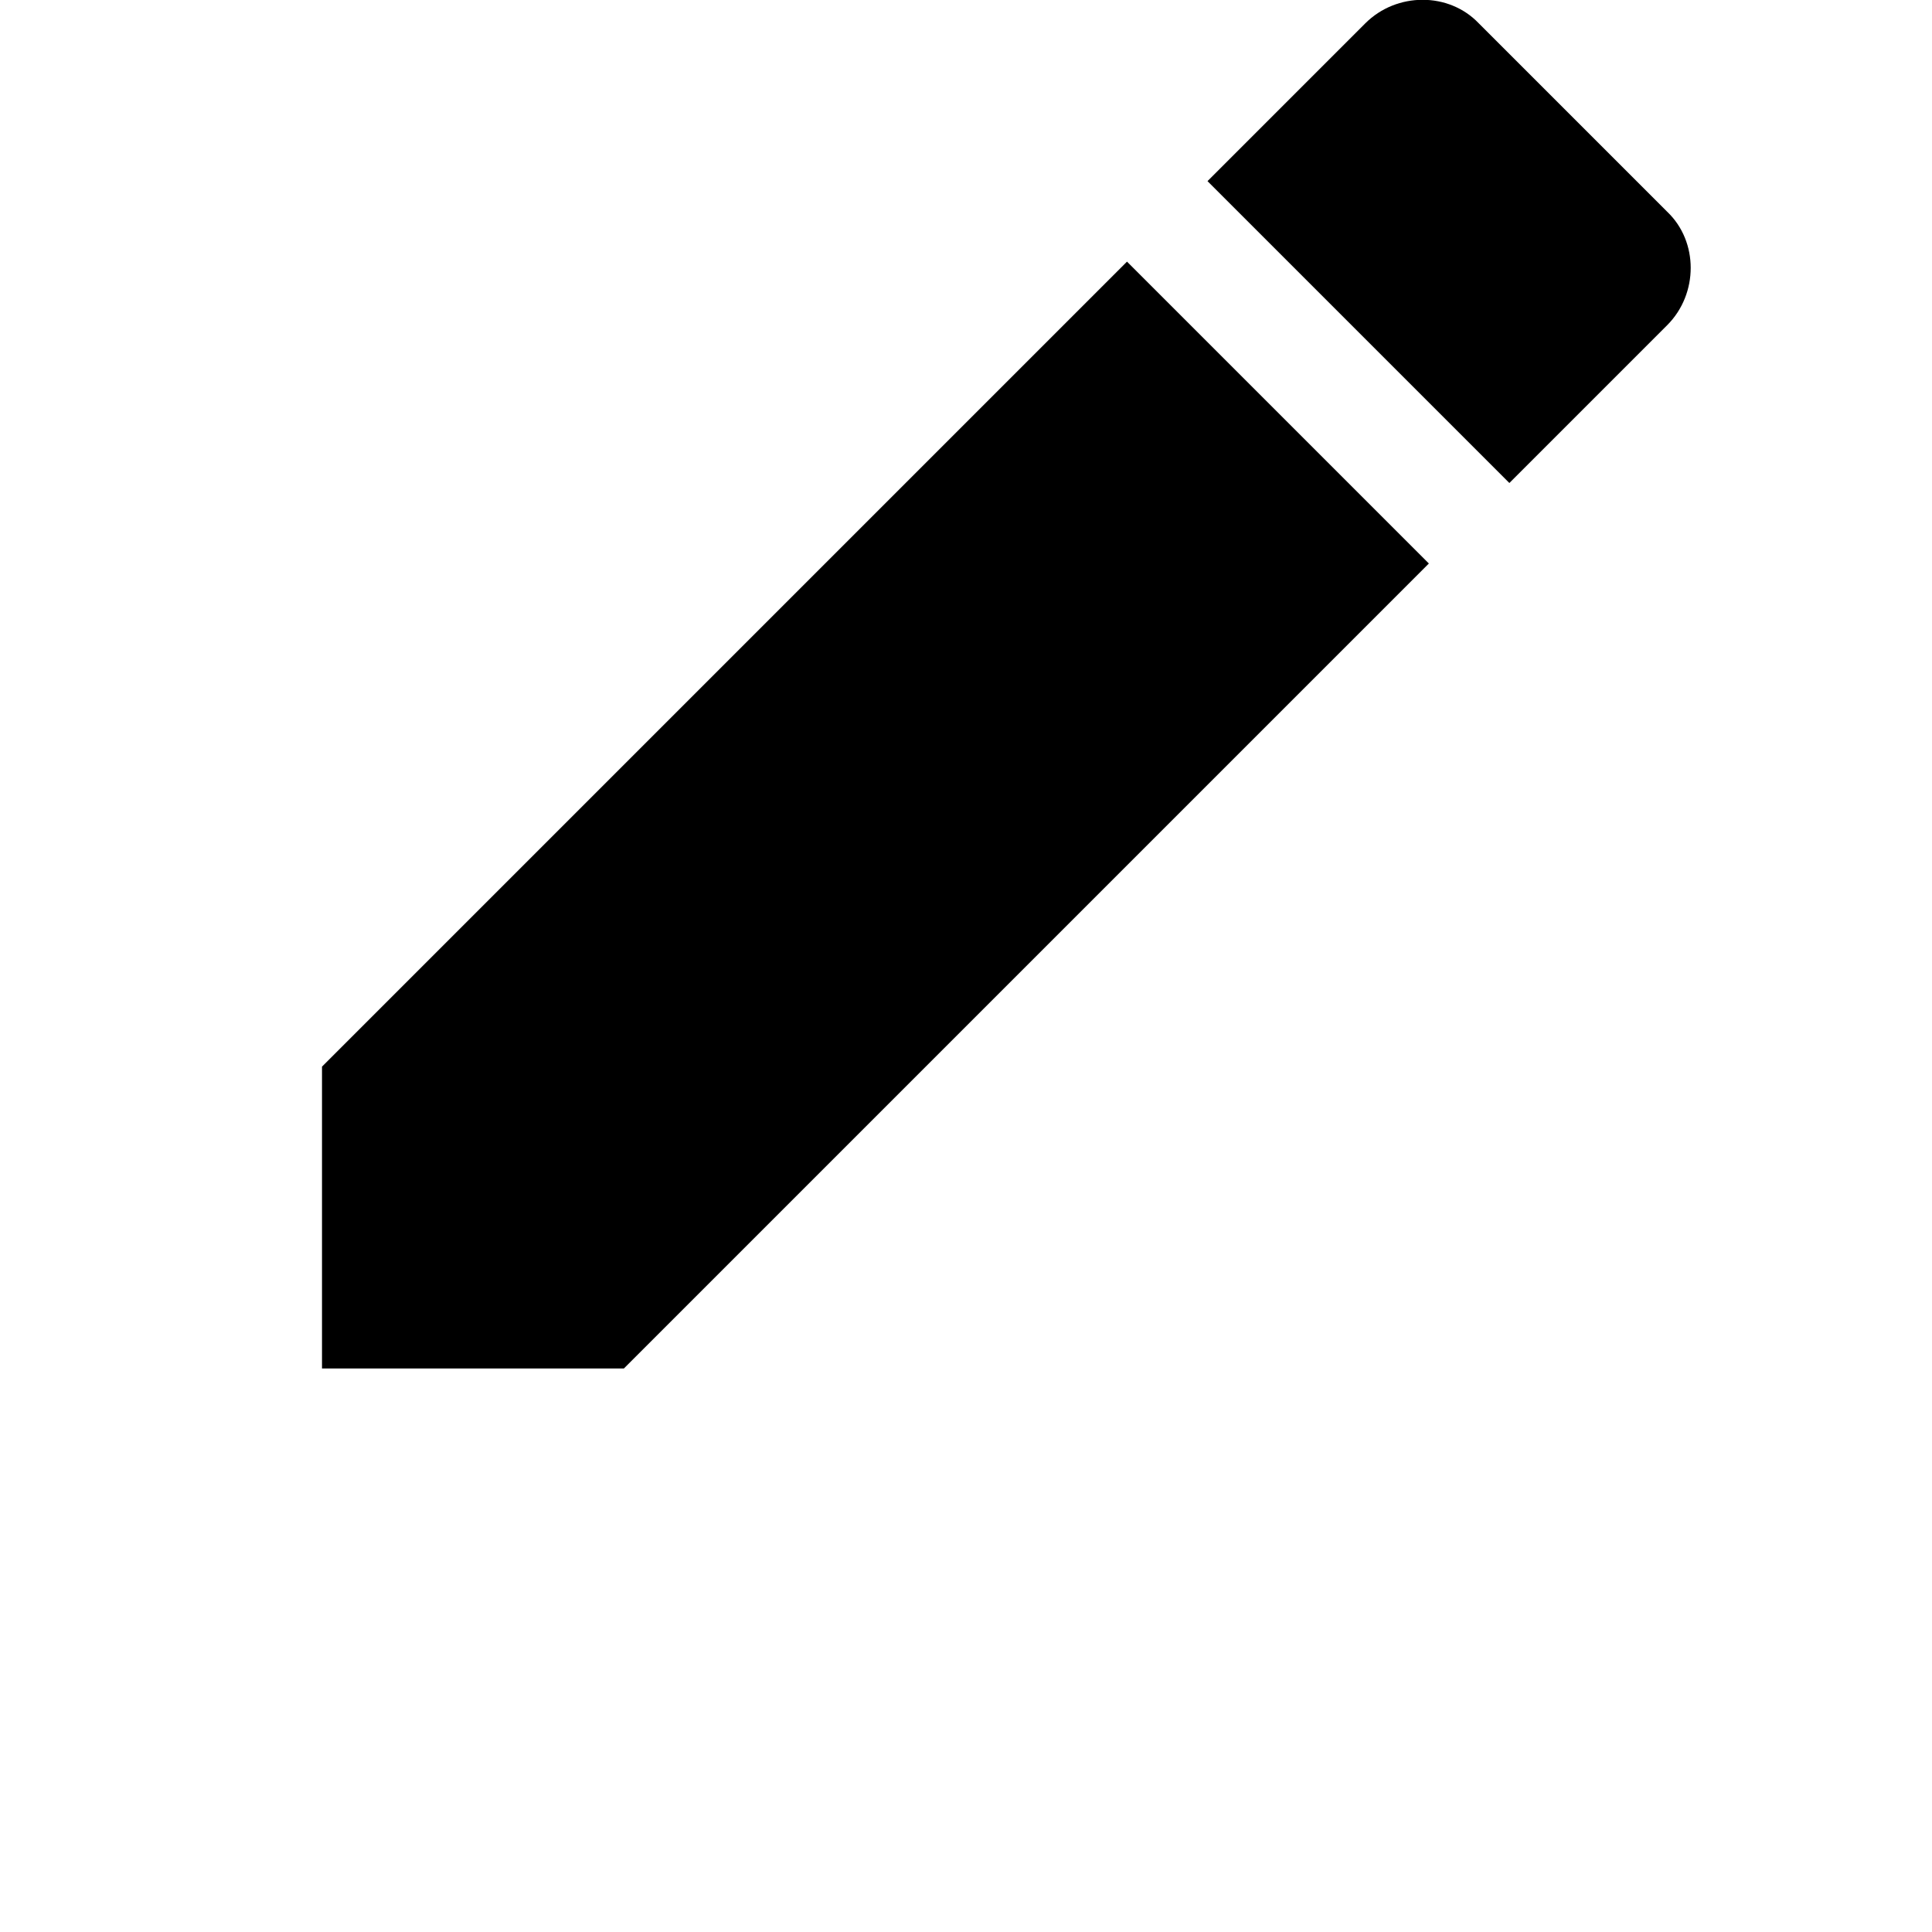
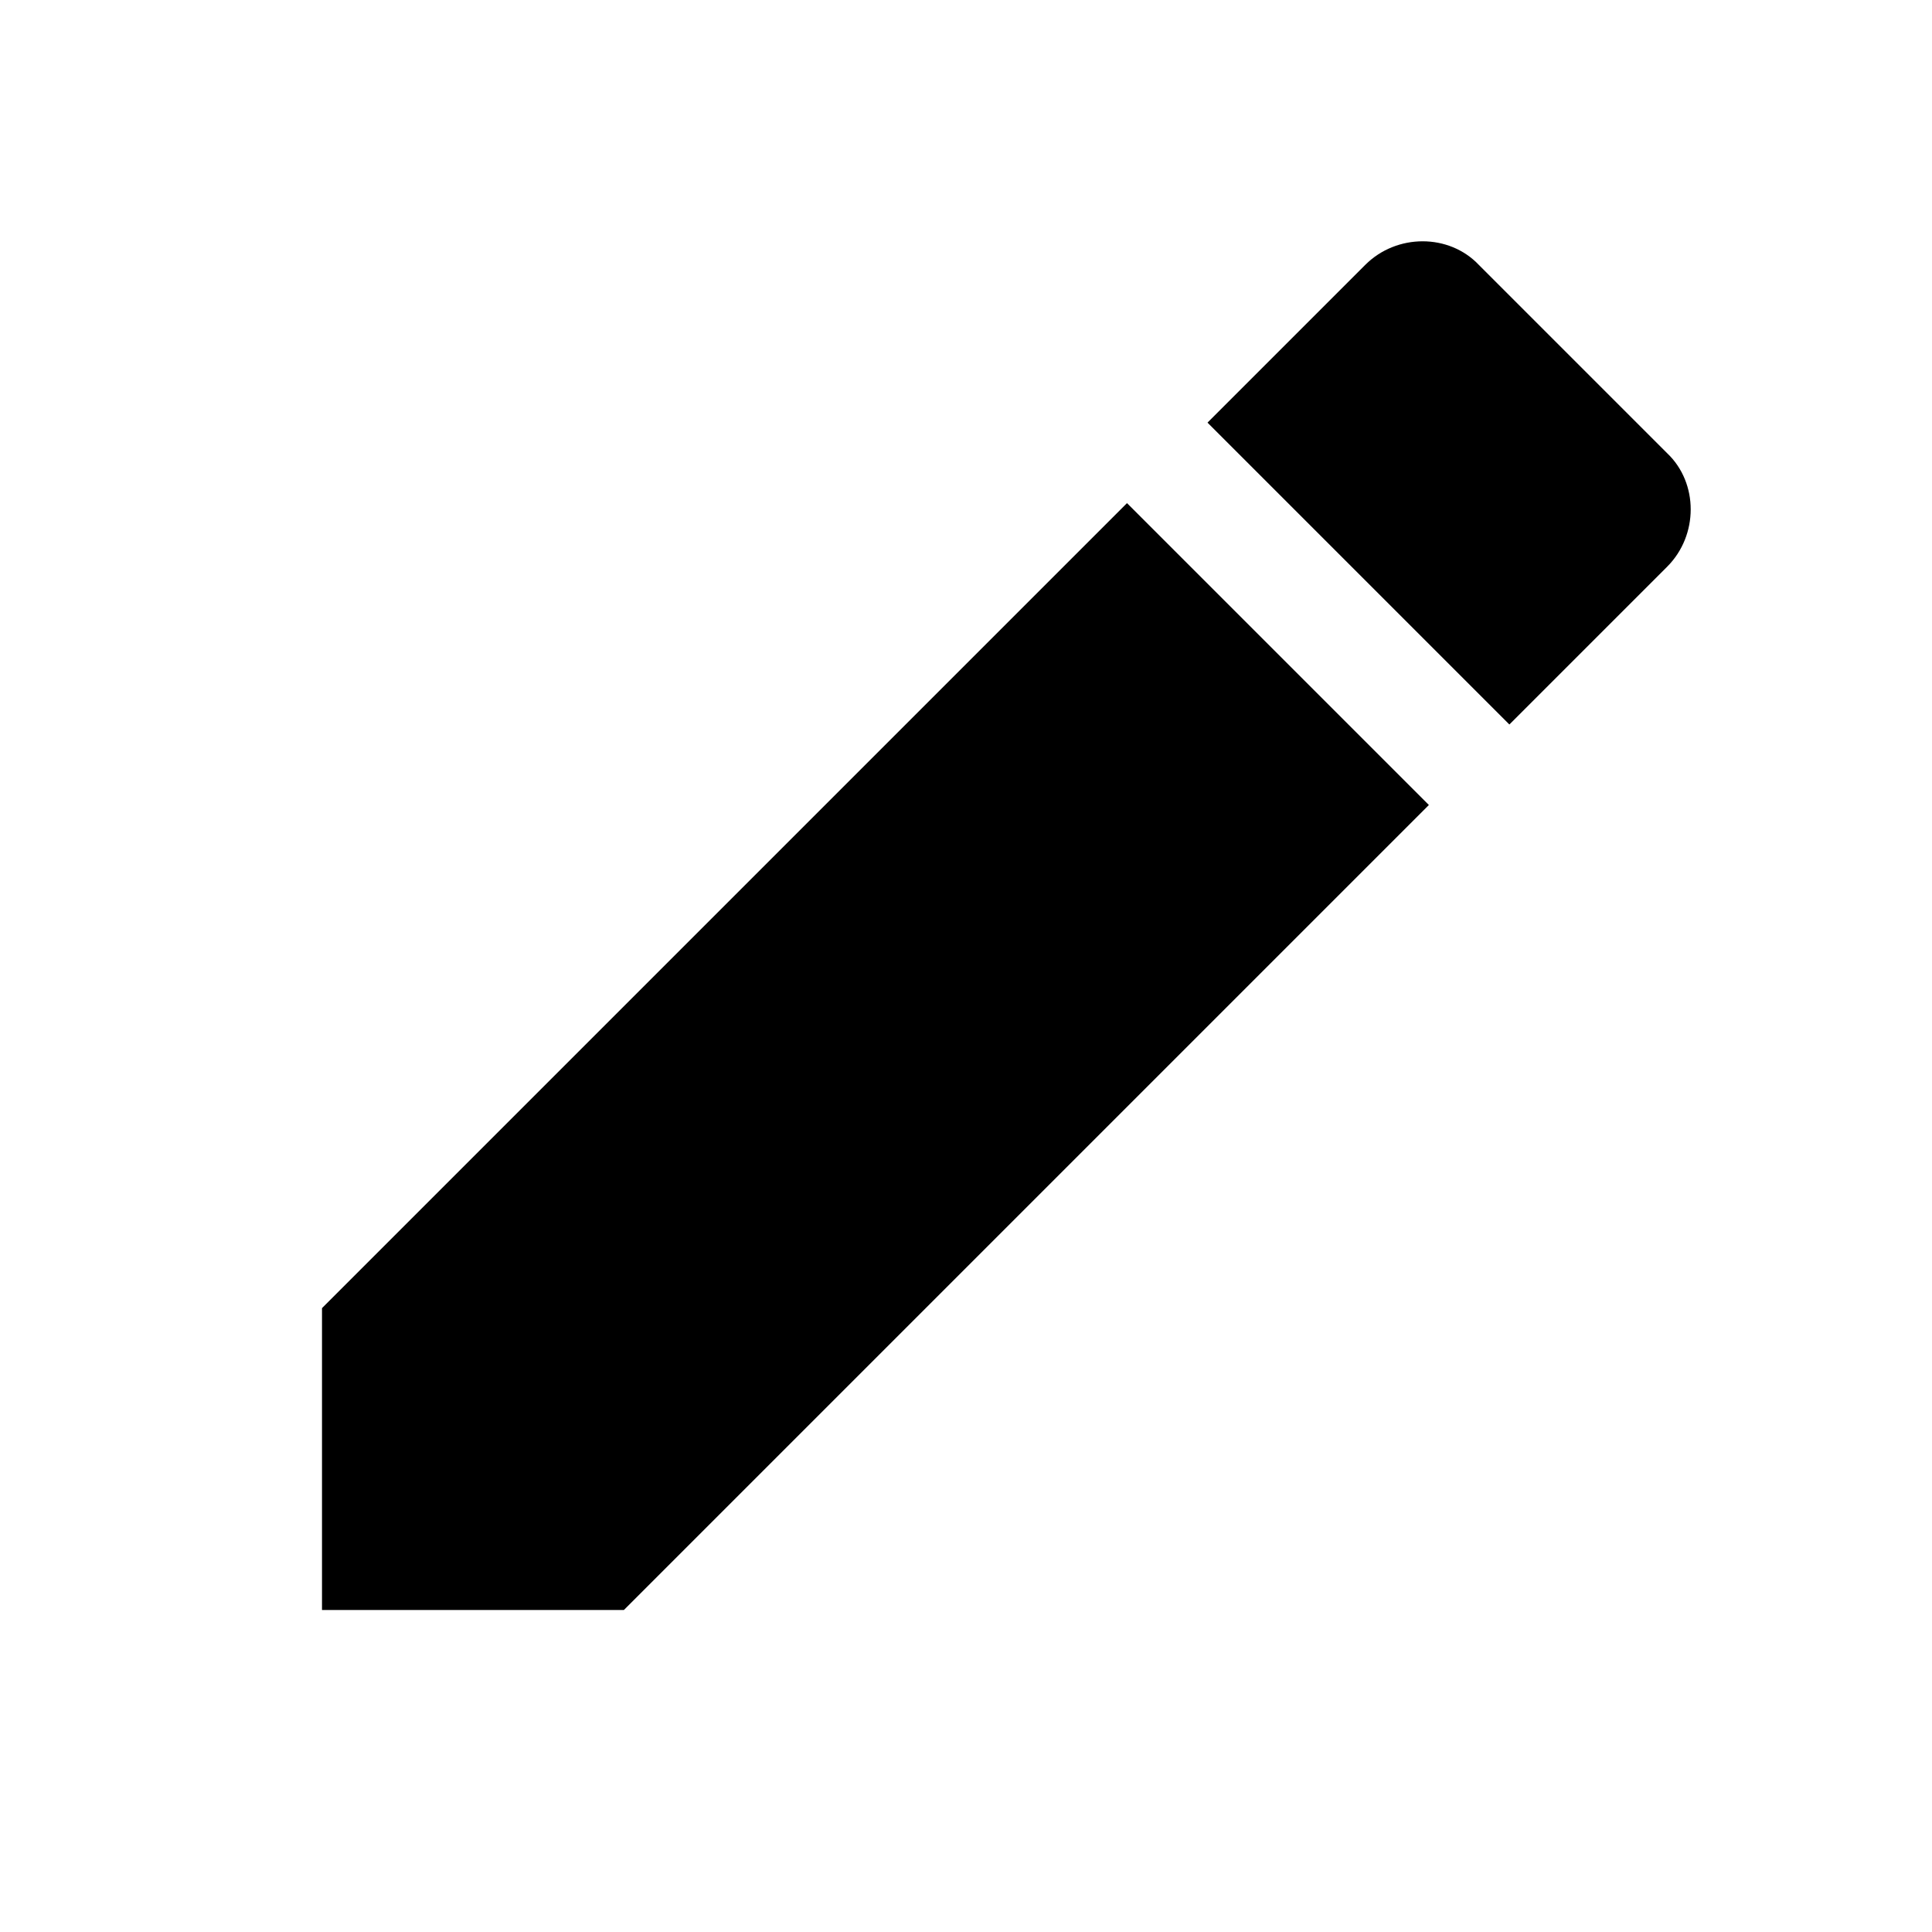
- <svg xmlns="http://www.w3.org/2000/svg" width="30" height="30" viewBox="0 0 24 24">
+ <svg xmlns="http://www.w3.org/2000/svg" width="24" height="24" viewBox="0 -3 24 24">
  <path d="M20.71 4.04c.39-.39.39-1.04 0-1.41L18.37.29C18-.1 17.35-.1 16.96.29L15 2.25L18.75 6m-1 1L14 3.25l-10 10V17h3.75l10-10Z" />
</svg>
